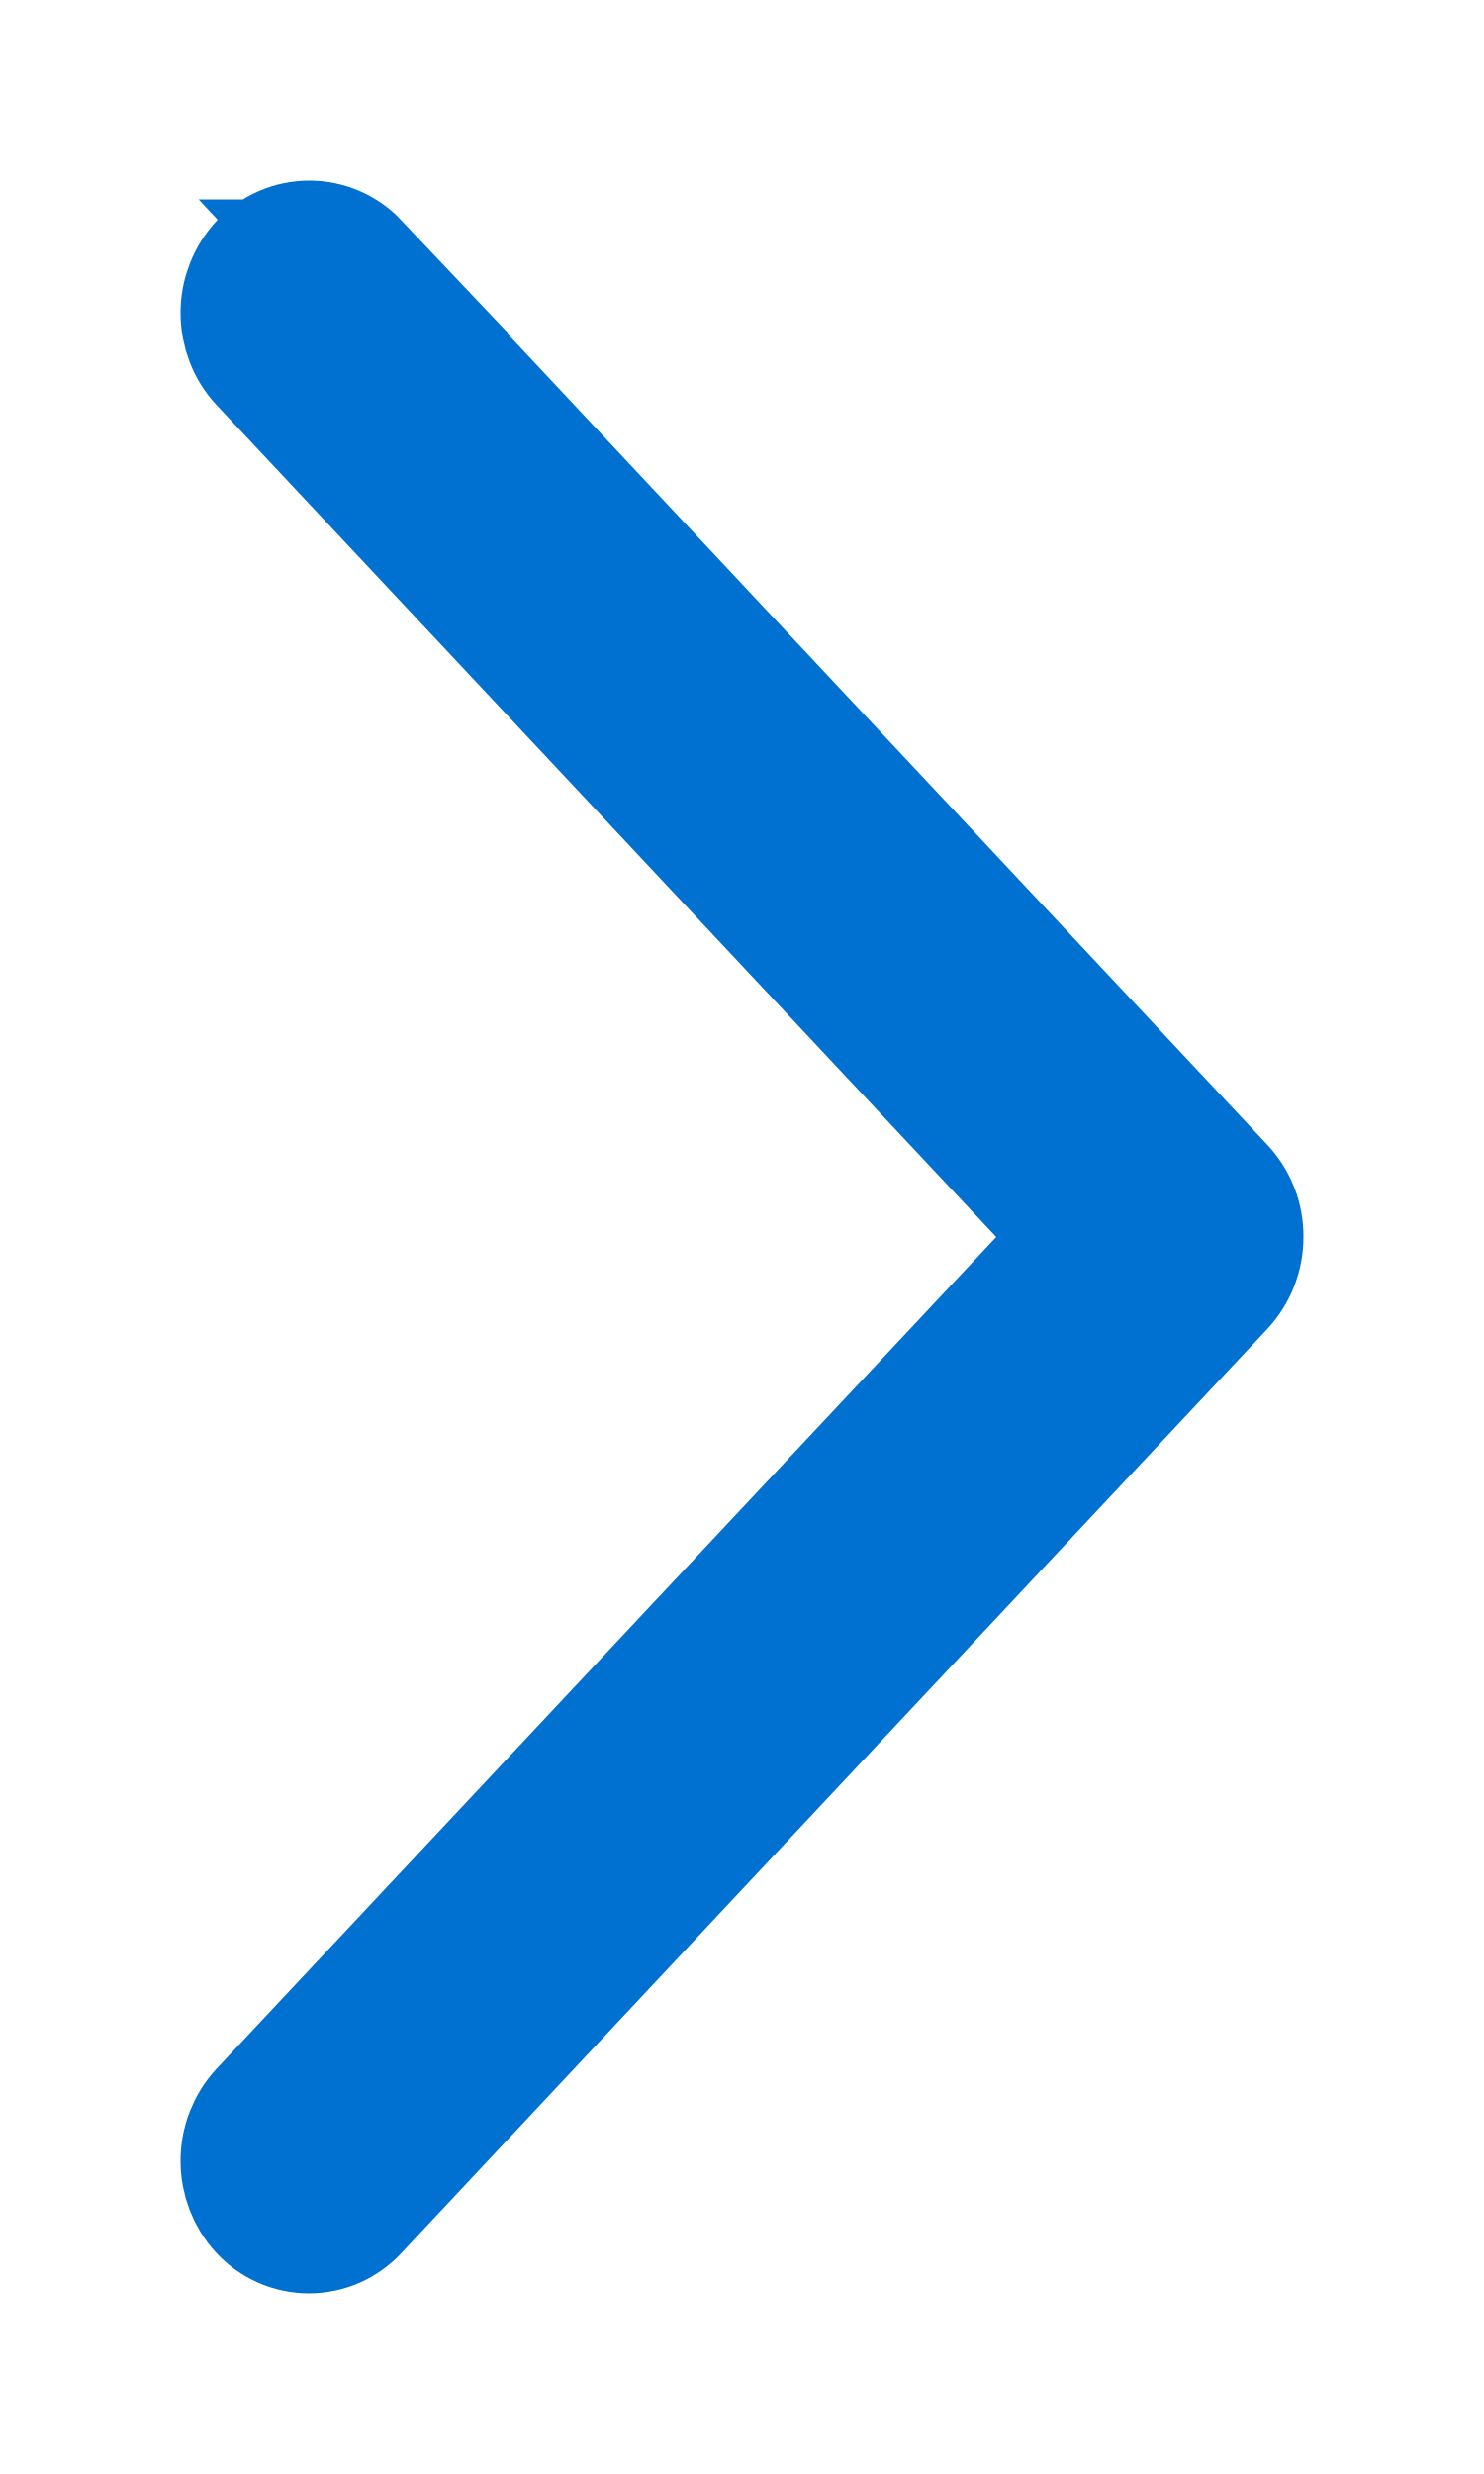
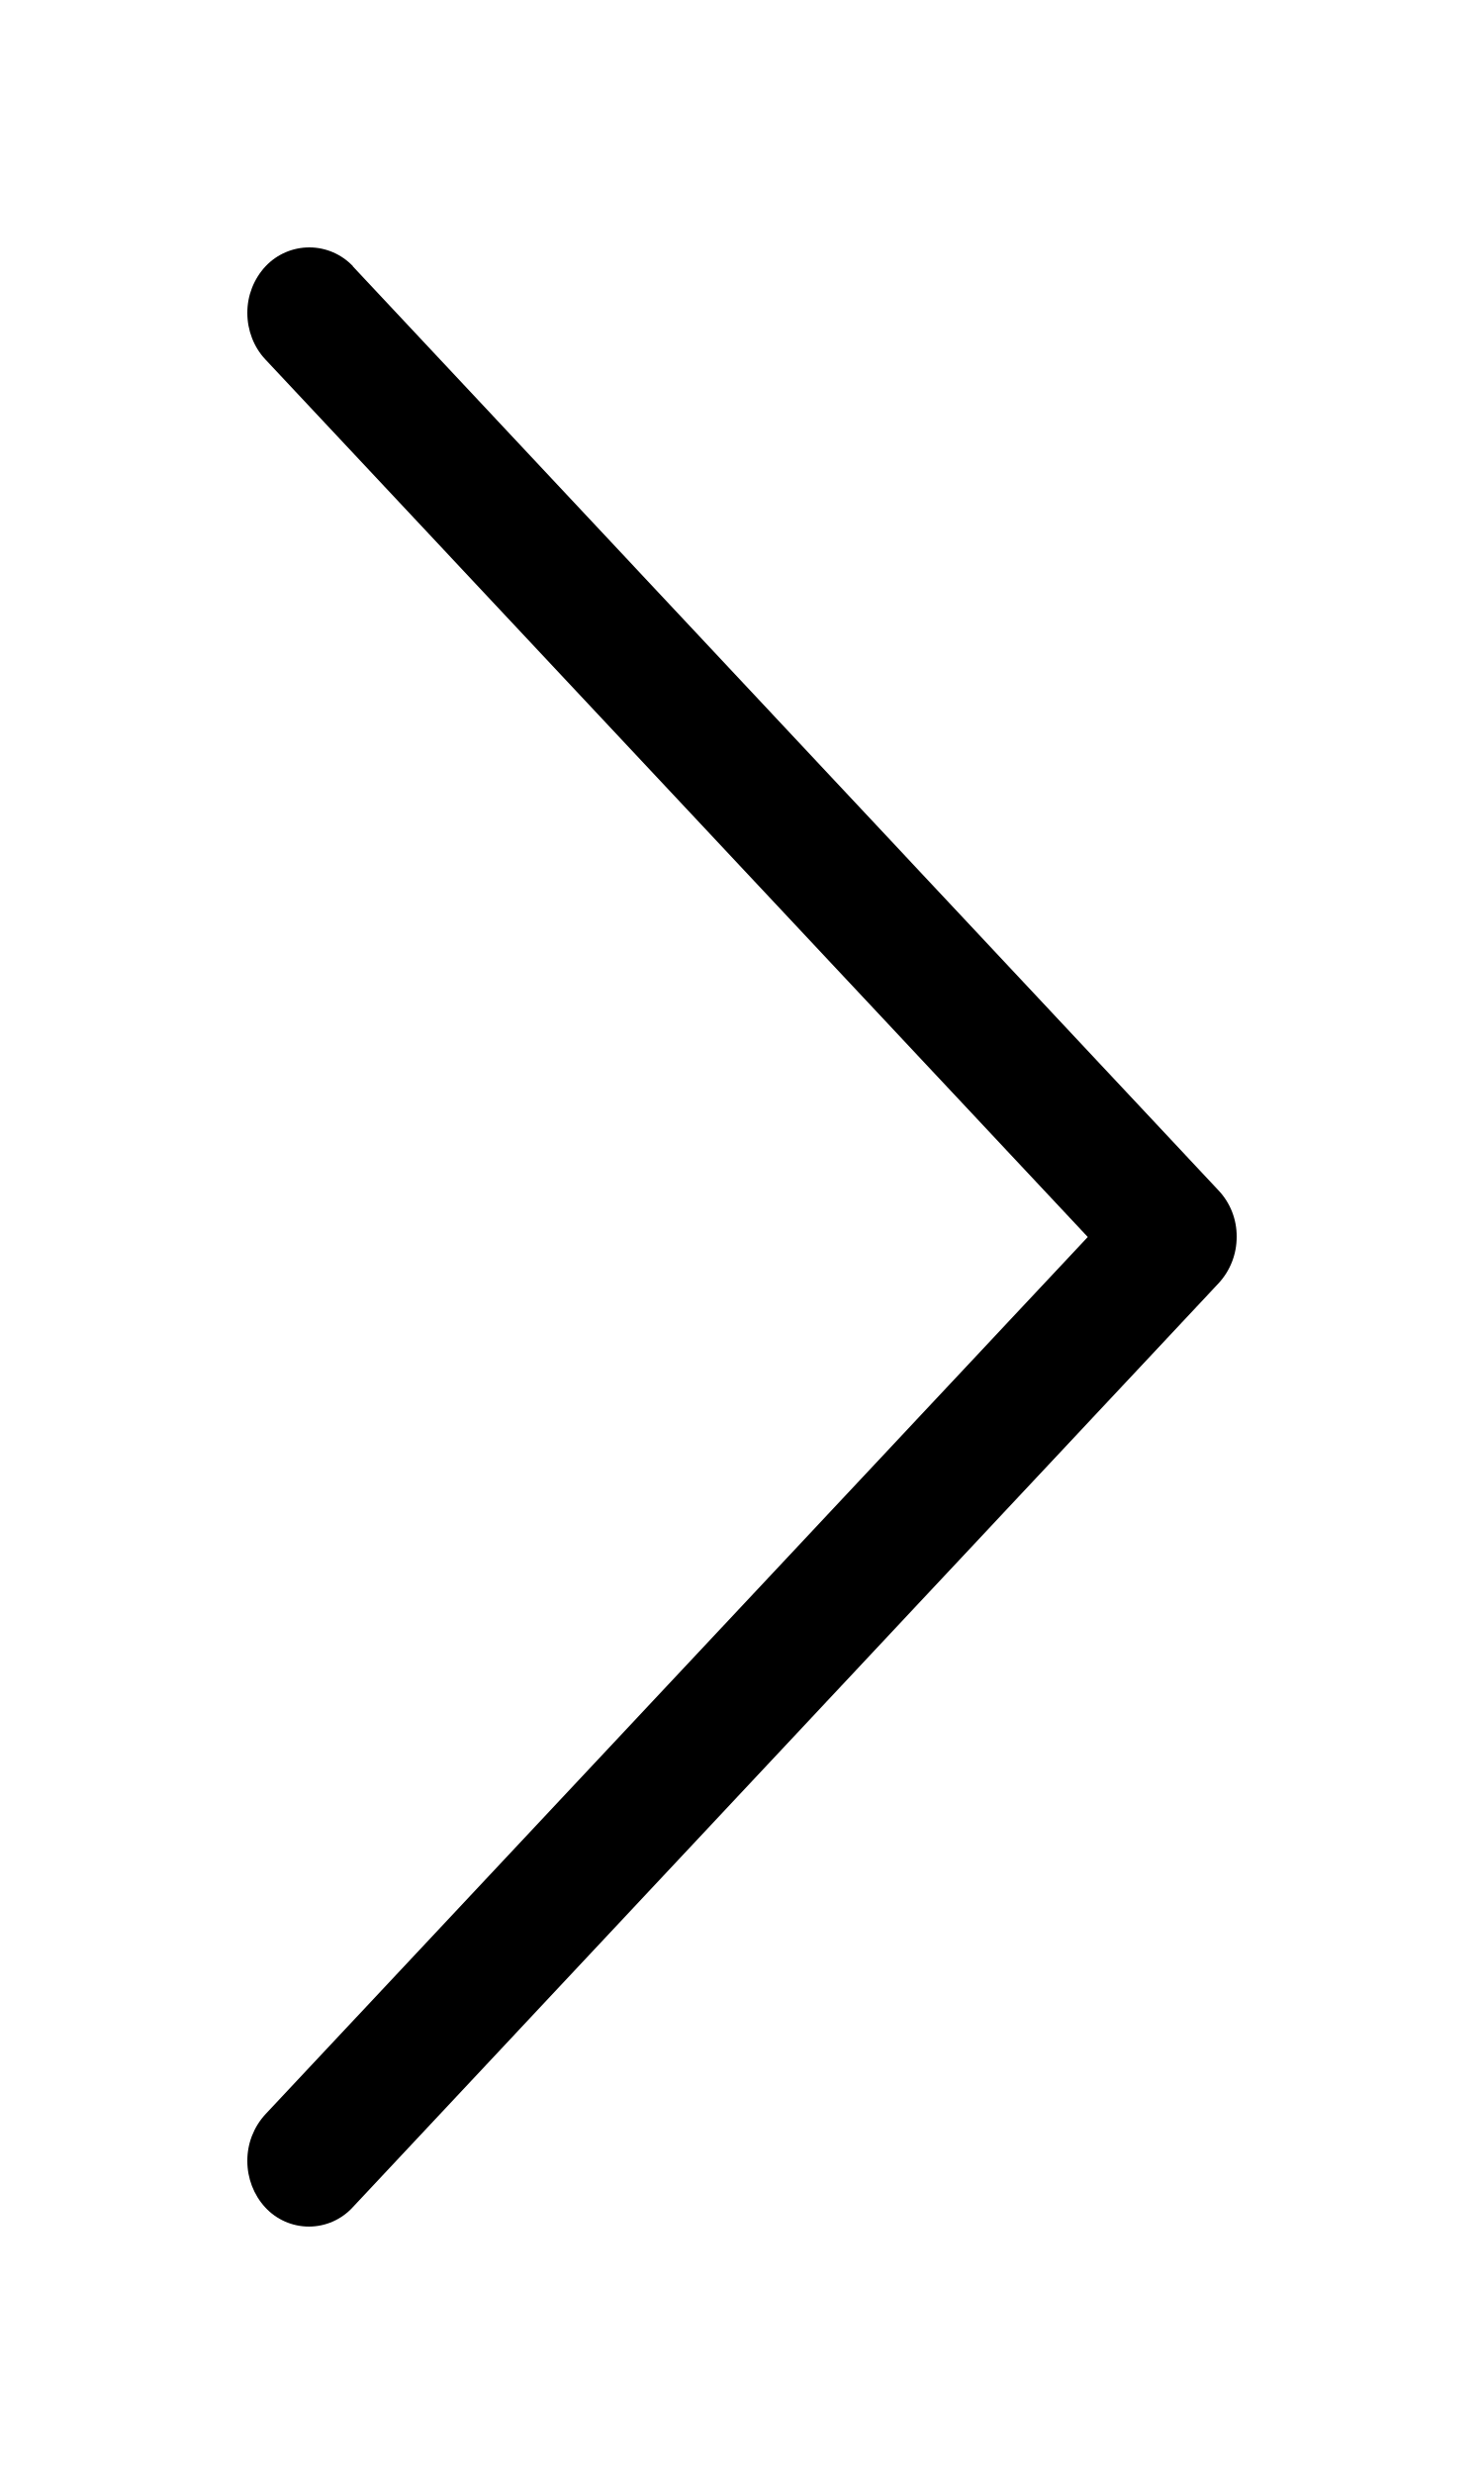
<svg xmlns="http://www.w3.org/2000/svg" width="6" height="10" viewBox="0 0 6 10">
-   <path d="M1.427 1.076a.243.243 0 0 0-.353 0A.275.275 0 0 0 1 1.265c0 .07.026.138.073.188L4.398 5 1.074 8.545a.276.276 0 0 0-.074.19c0 .07.026.137.072.187a.24.24 0 0 0 .354 0l3.5-3.734A.275.275 0 0 0 5 4.999a.269.269 0 0 0-.074-.188l-3.5-3.735z" stroke="#0071D0" stroke-width=".54" fill="#0071D0" fill-rule="evenodd" />
+   <path d="M1.427 1.076a.243.243 0 0 0-.353 0A.275.275 0 0 0 1 1.265c0 .07.026.138.073.188L4.398 5 1.074 8.545a.276.276 0 0 0-.074.19c0 .07.026.137.072.187a.24.24 0 0 0 .354 0l3.5-3.734A.275.275 0 0 0 5 4.999a.269.269 0 0 0-.074-.188l-3.5-3.735z" fill-rule="evenodd" />
</svg>
